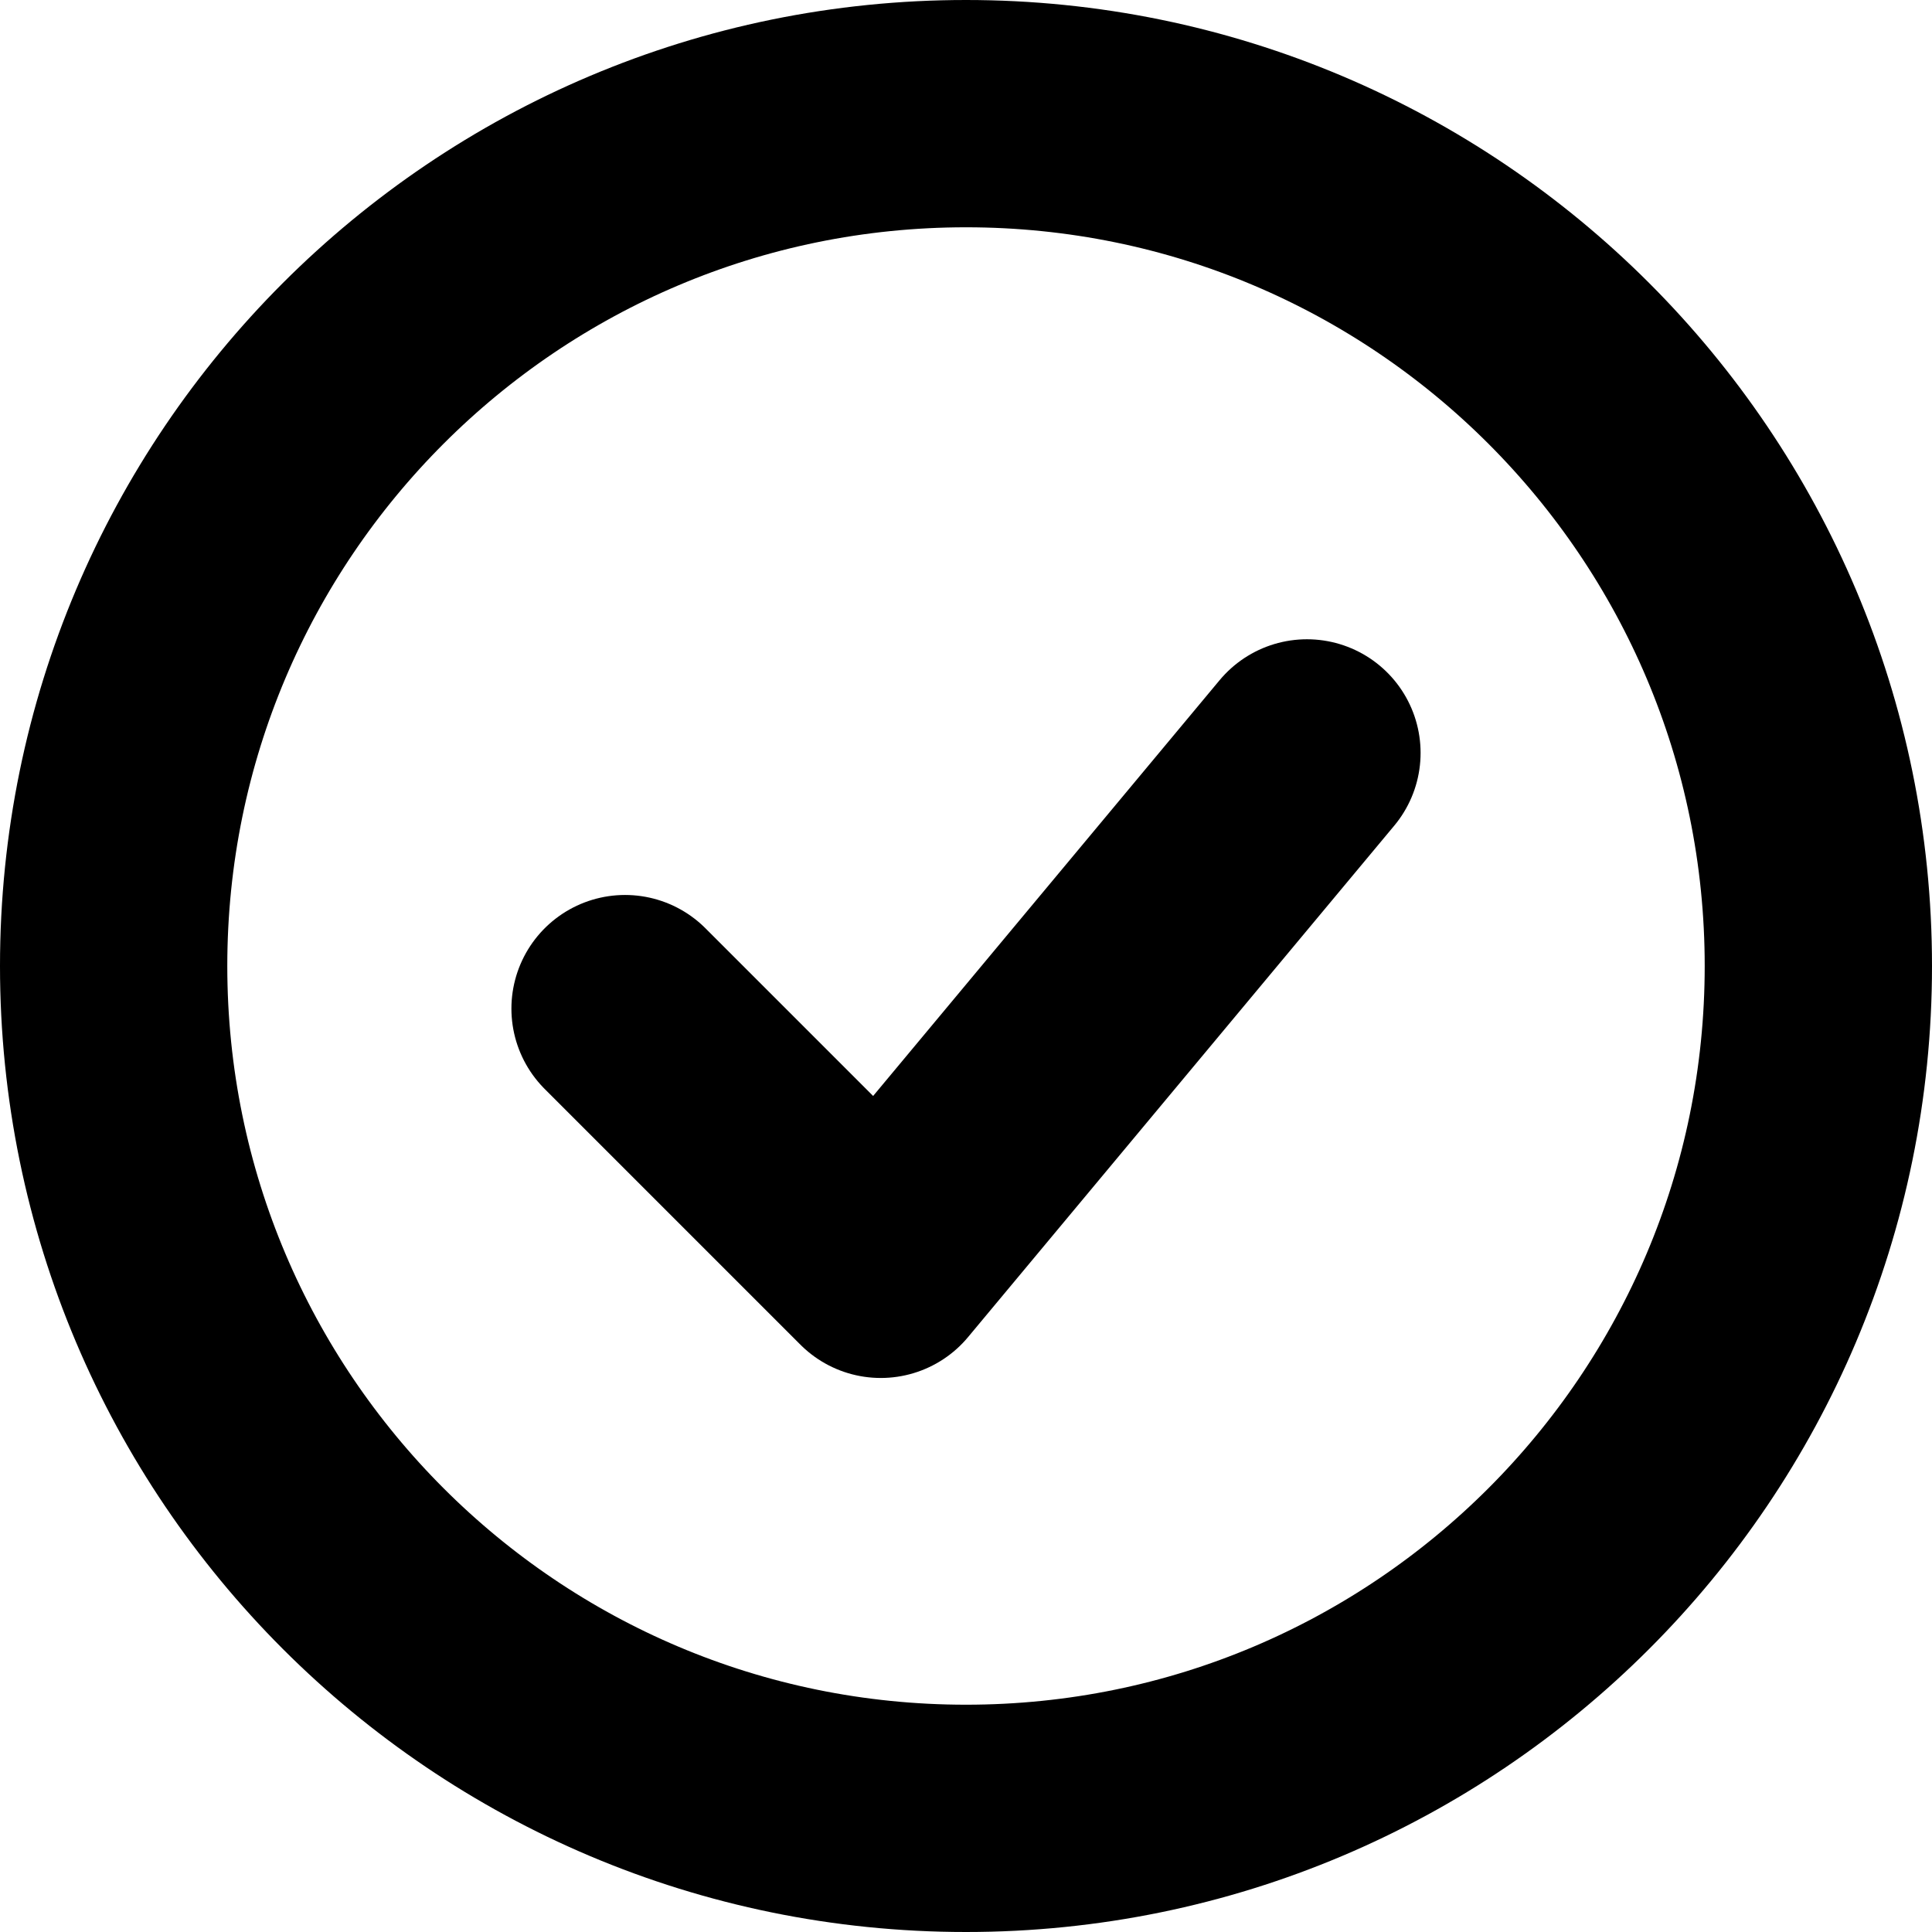
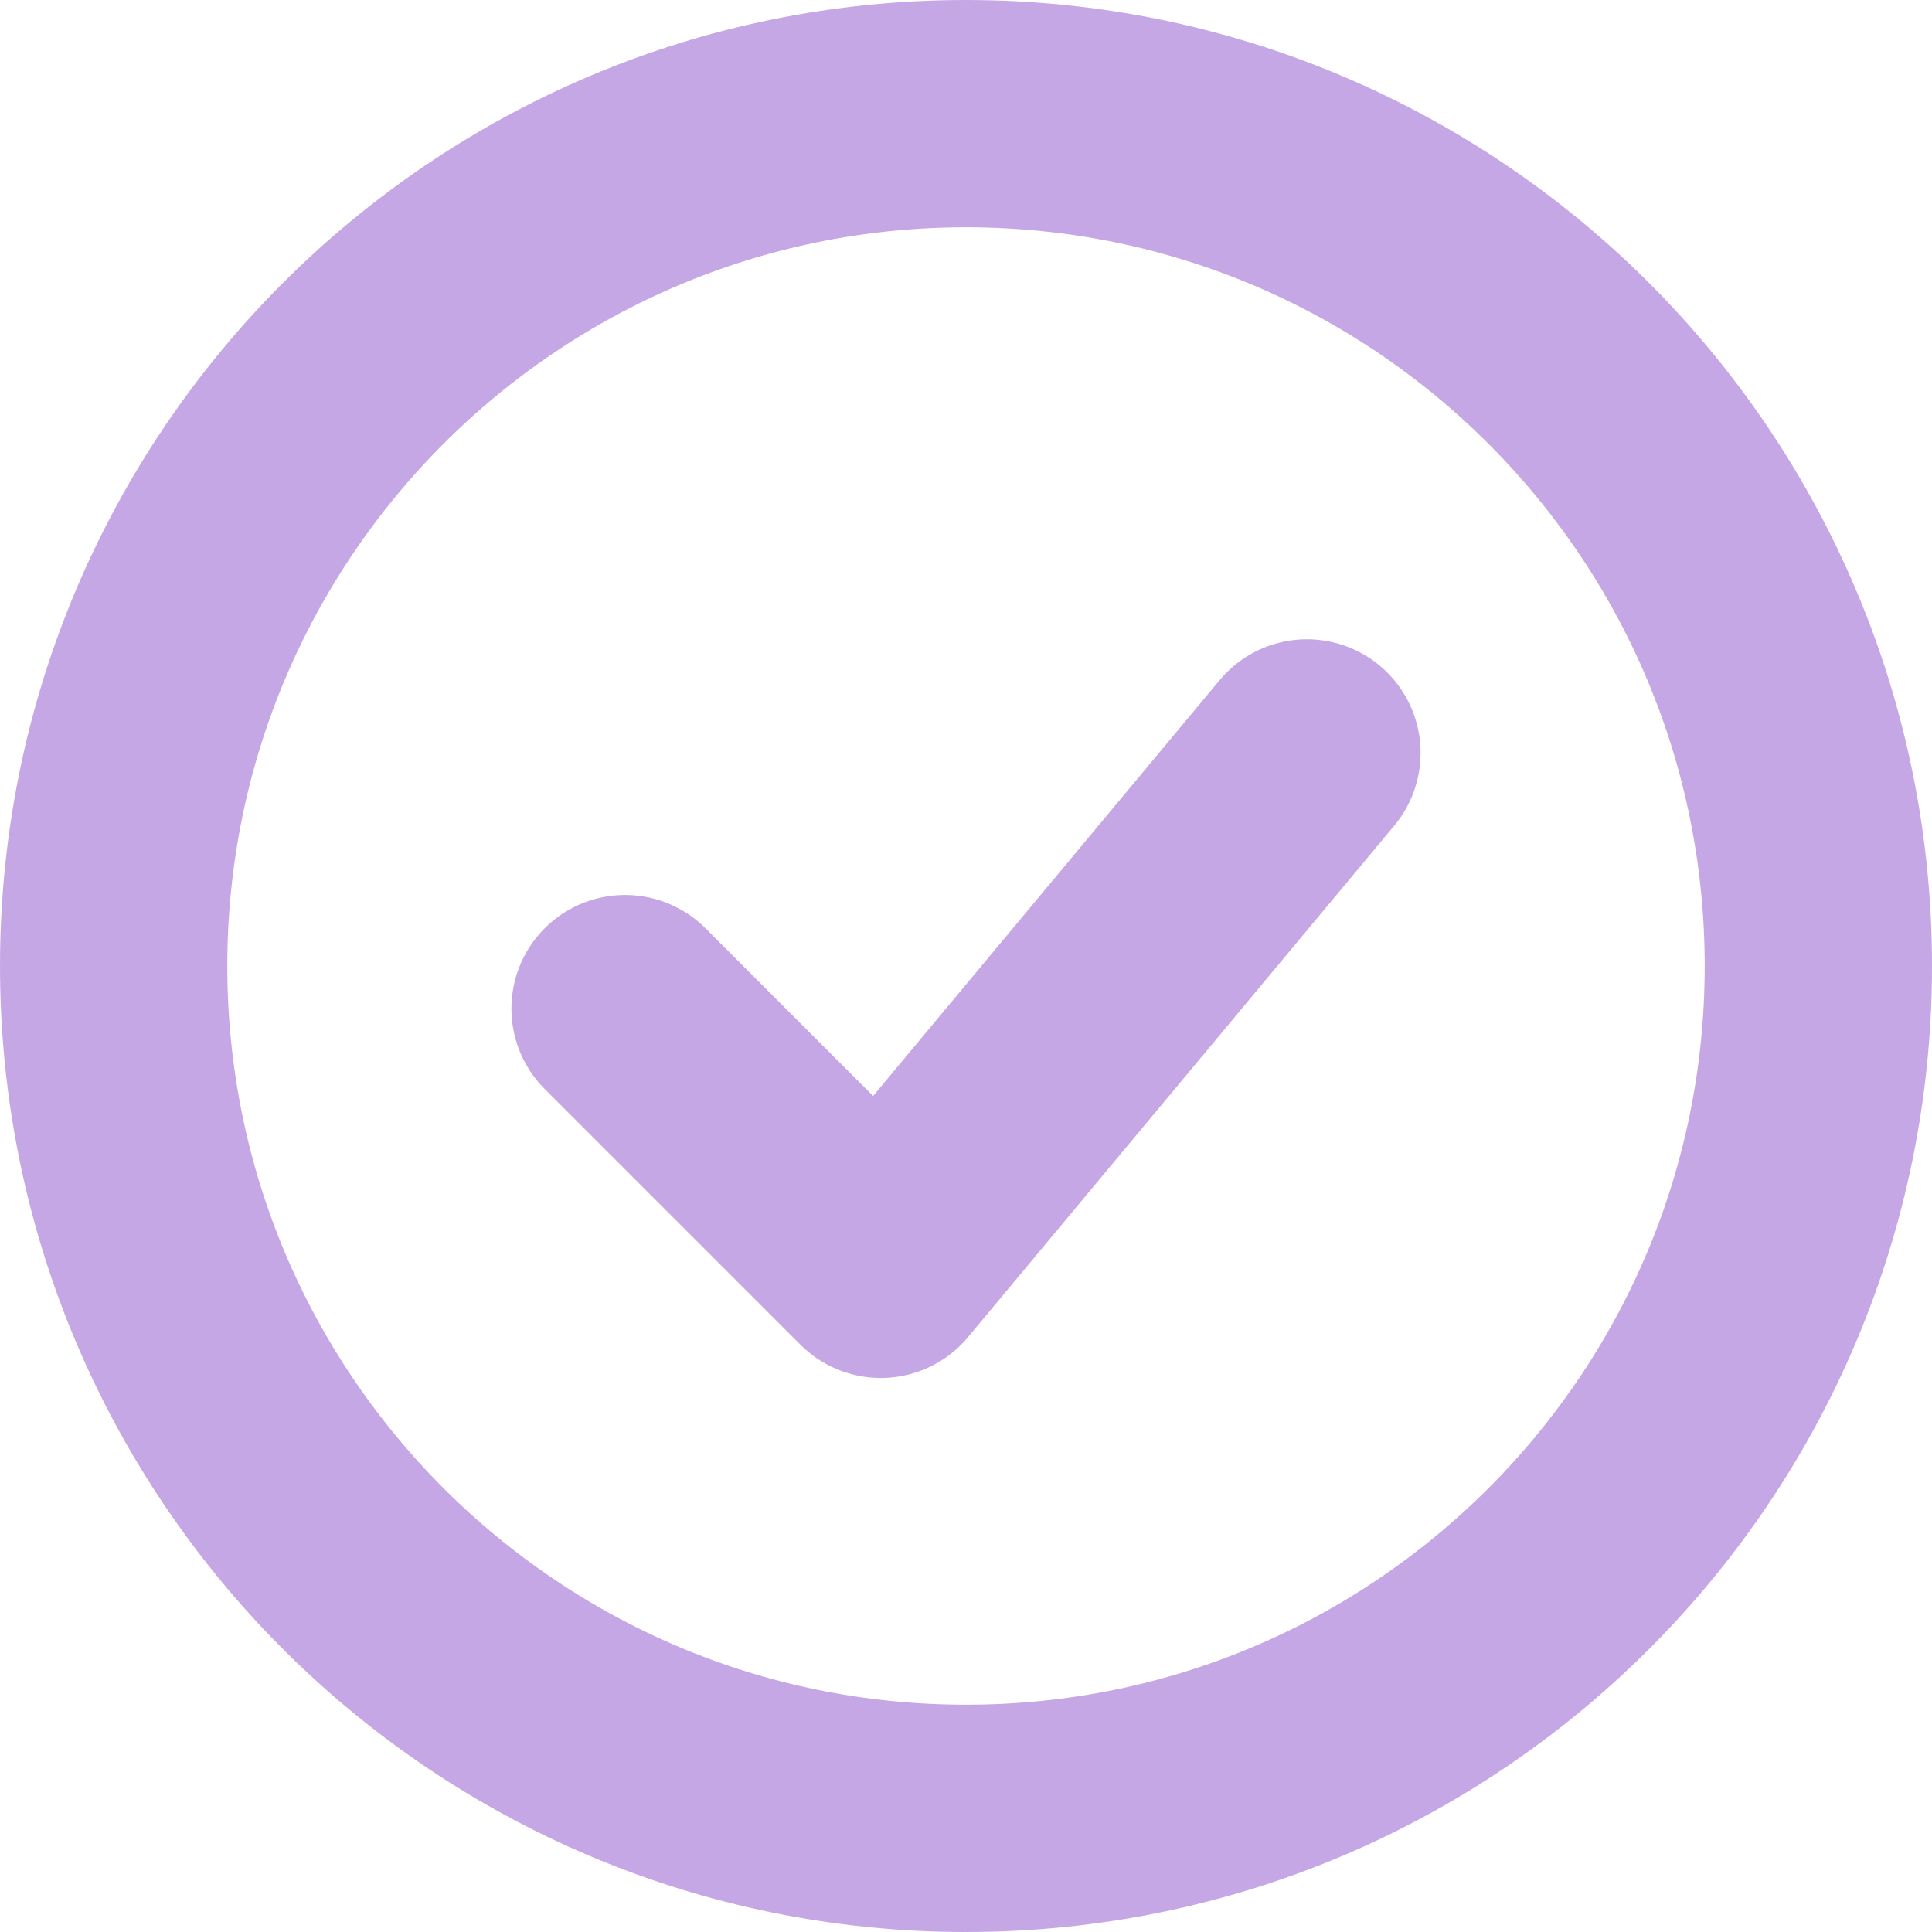
<svg xmlns="http://www.w3.org/2000/svg" width="17" height="17" viewBox="0 0 17 17" fill="none">
-   <path d="M5.5 8.875L7.75 11.125L11.5 6.625" stroke="#000" stroke-width="2" stroke-linecap="round" stroke-linejoin="round" />
-   <path d="M8.5 16C12.642 16 16 12.642 16 8.5C16 4.358 12.642 1 8.5 1C4.358 1 1 4.358 1 8.5C1 12.642 4.358 16 8.5 16Z" stroke="#000" stroke-width="2" />
+   <path d="M5.5 8.875L7.75 11.125L11.5 6.625" stroke="#C5A7E5" stroke-width="2" stroke-linecap="round" stroke-linejoin="round" />
+   <path d="M8.5 16C12.642 16 16 12.642 16 8.5C16 4.358 12.642 1 8.5 1C4.358 1 1 4.358 1 8.5C1 12.642 4.358 16 8.5 16Z" stroke="#C5A7E5" stroke-width="2" />
</svg>
